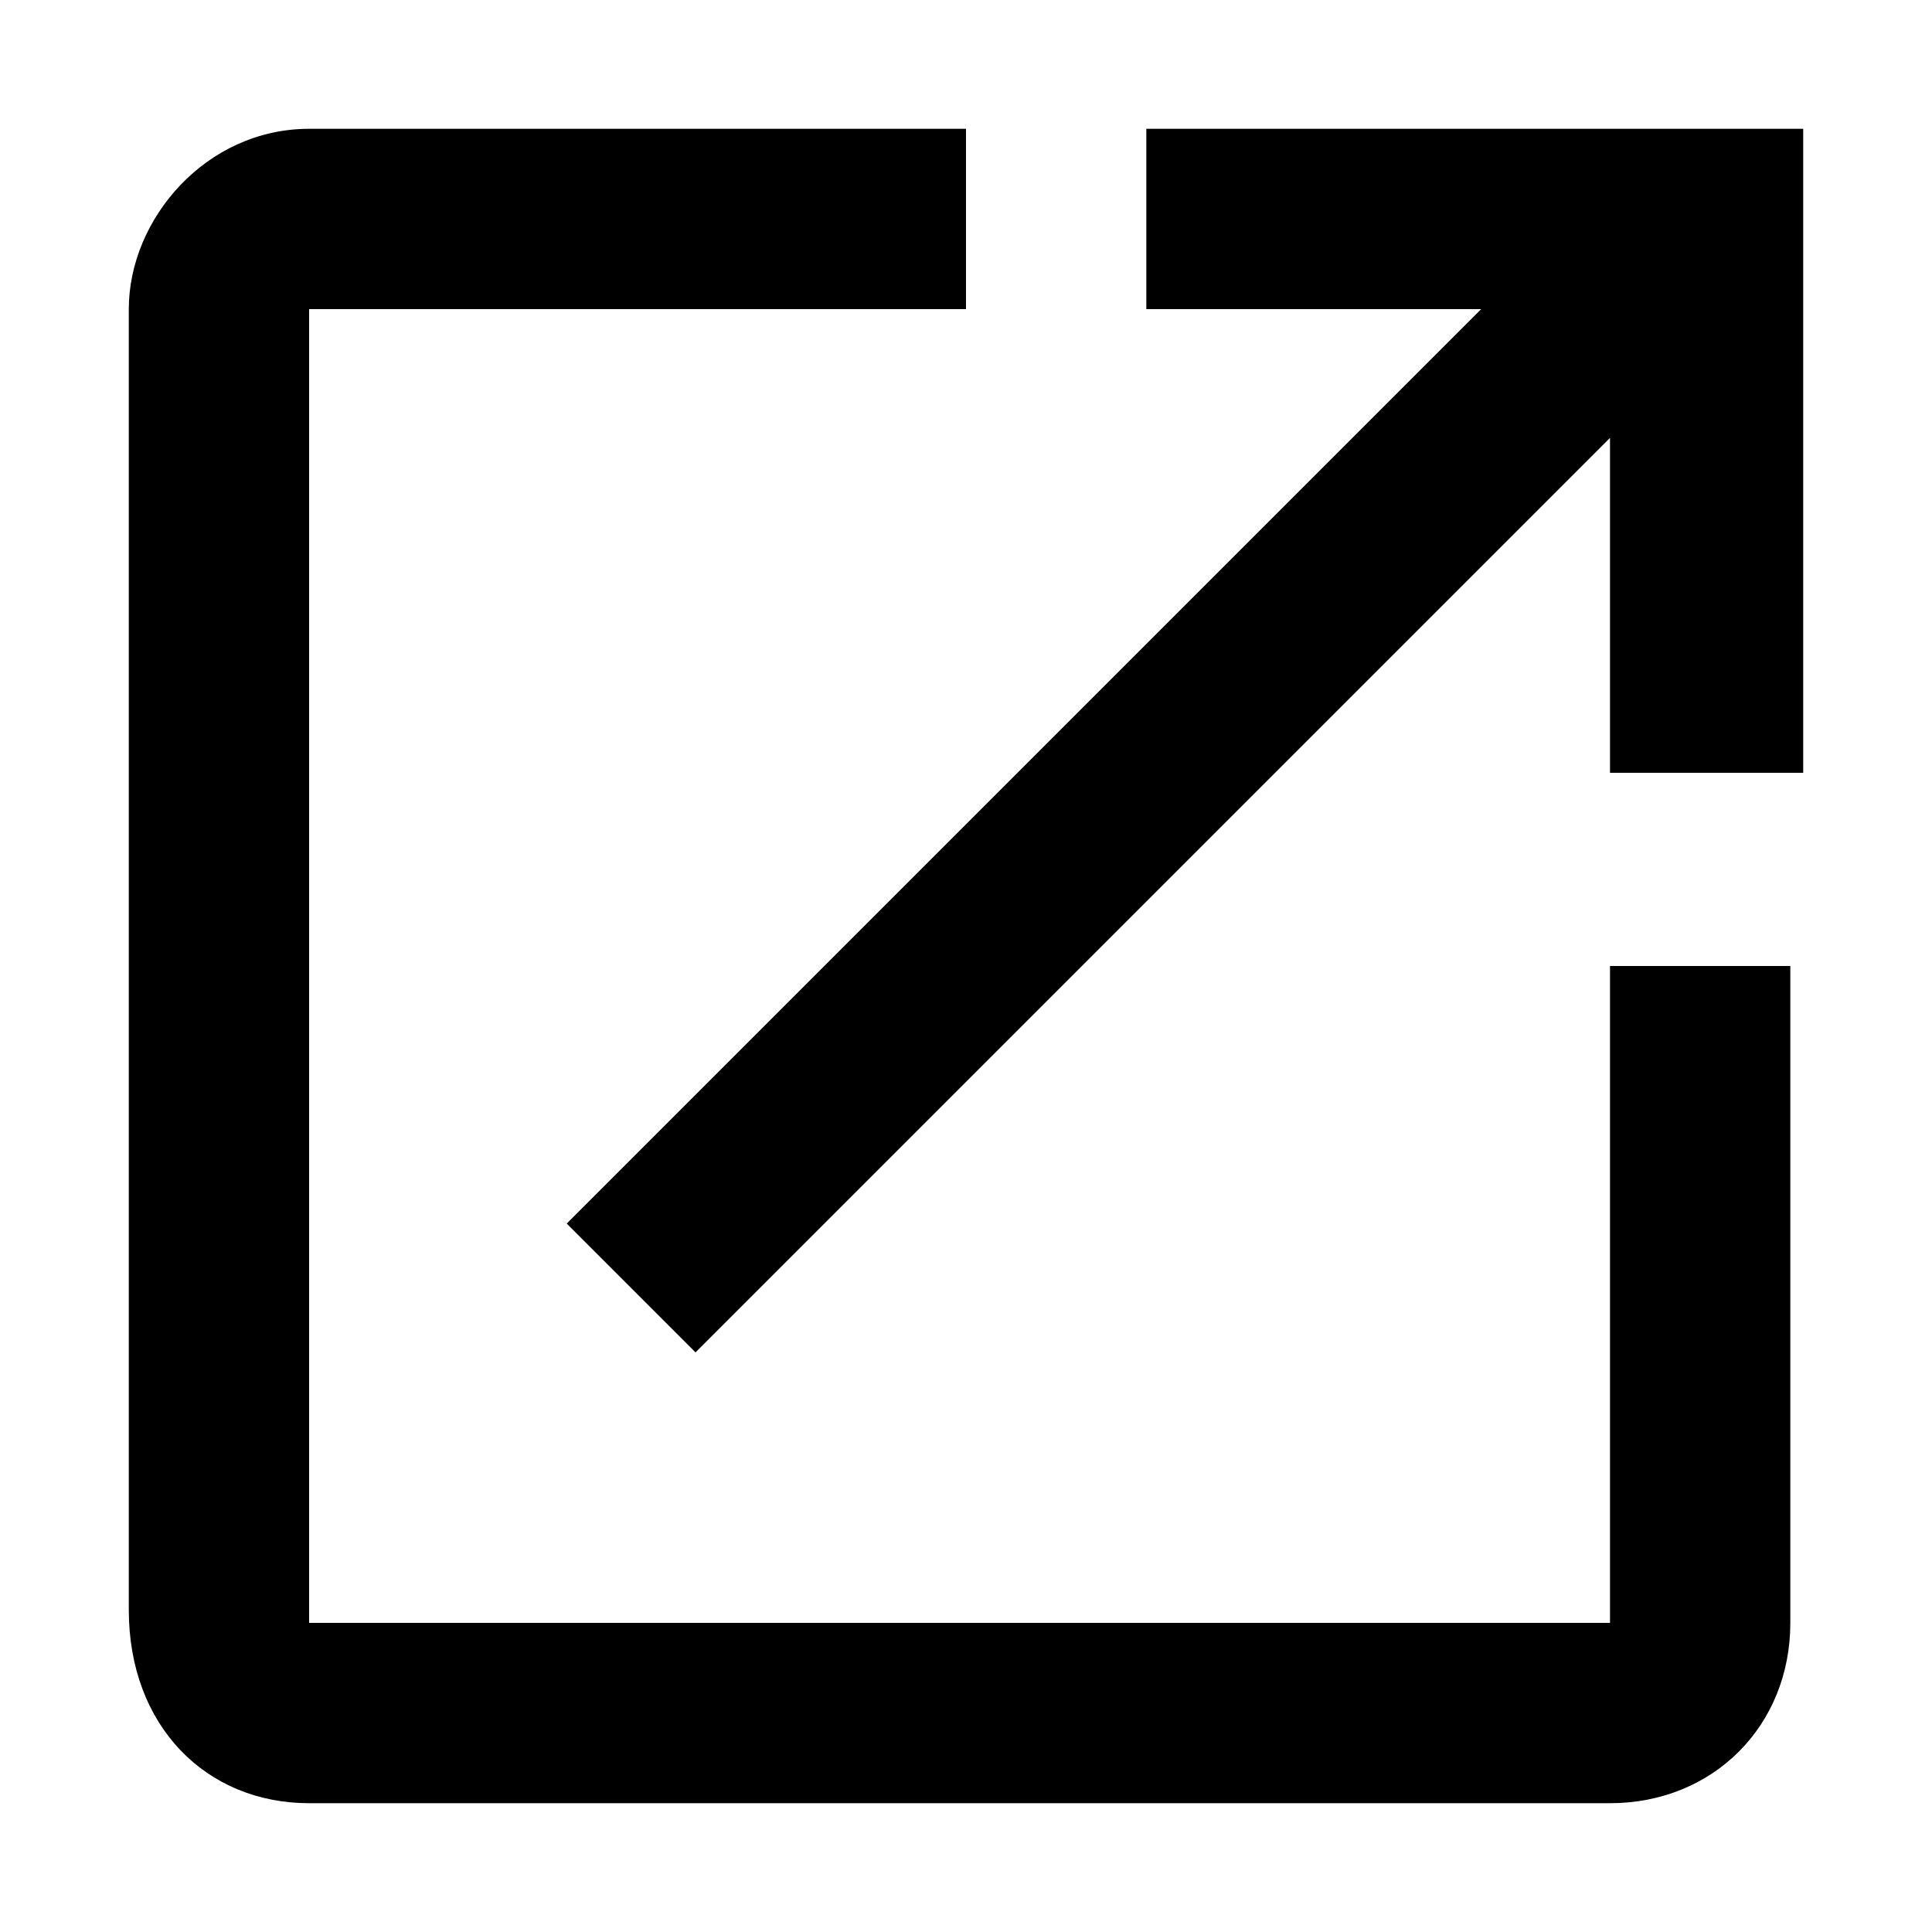
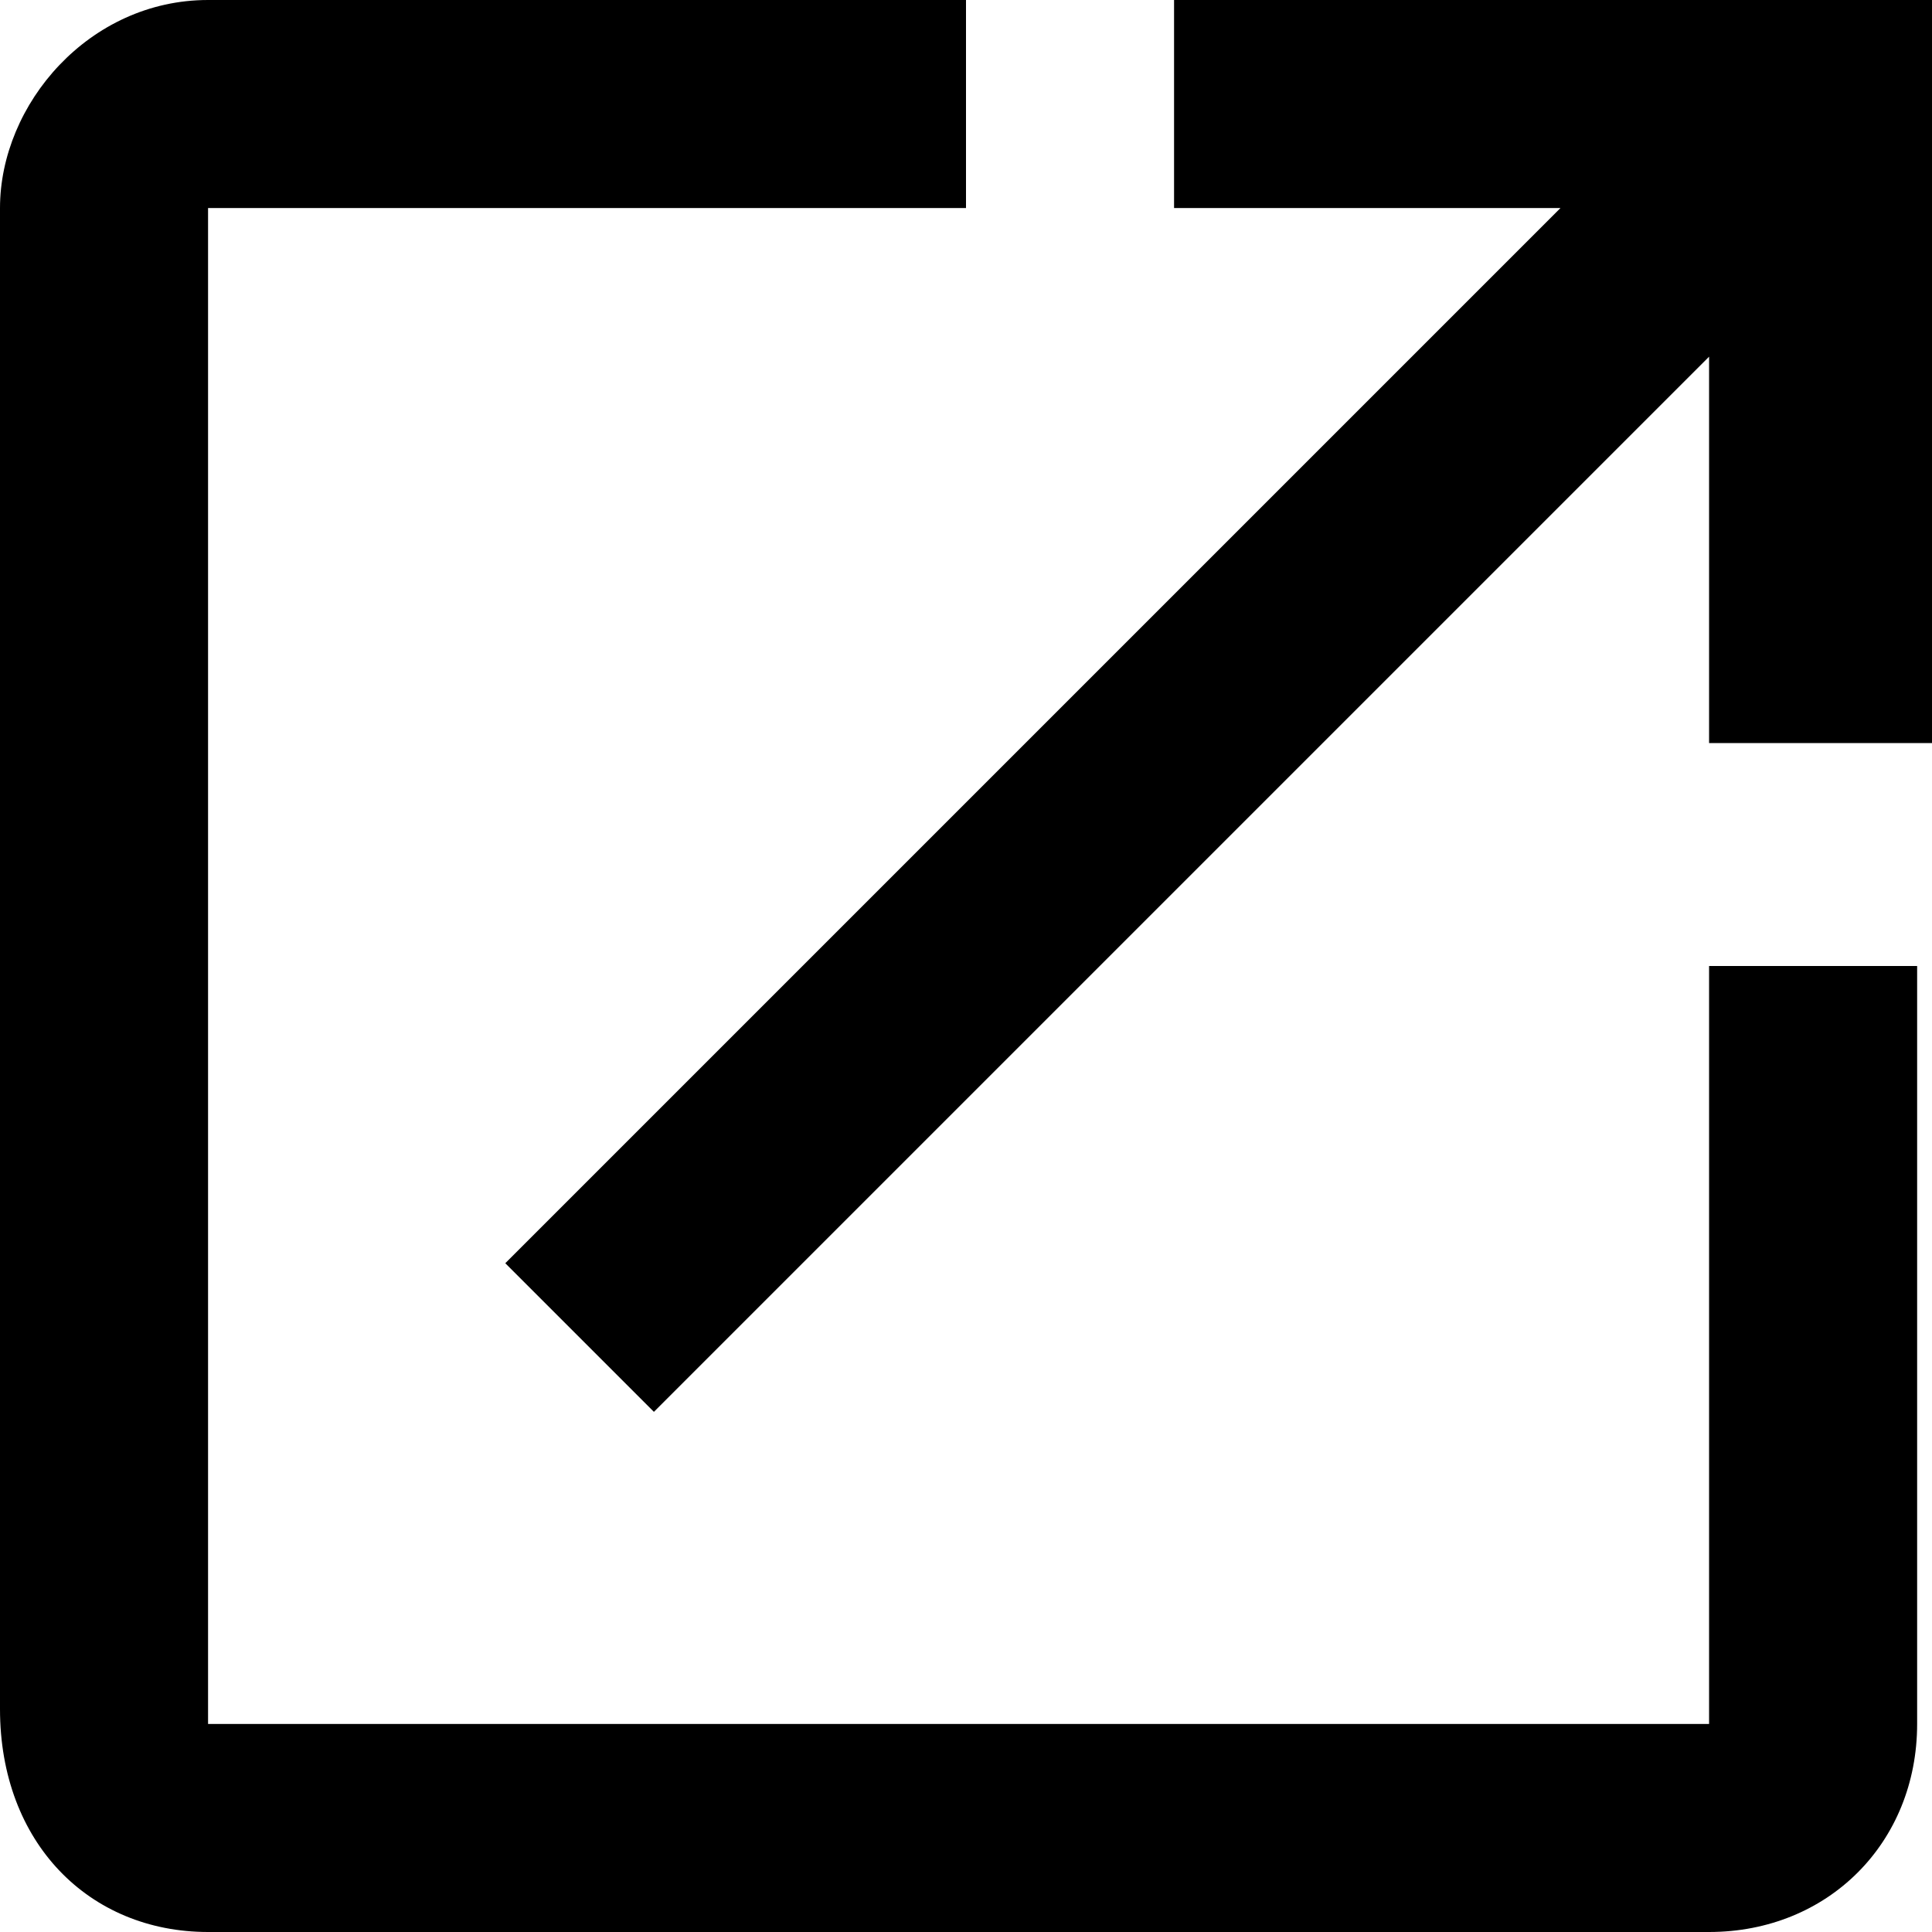
- <svg xmlns="http://www.w3.org/2000/svg" version="1.0" id="Calque_1" x="0px" y="0px" viewBox="0 0 15 15" style="enable-background:new 0 0 15 15;" xml:space="preserve">
-   <path d="M12.6,12.6H2.4V2.4h5.1V1H2.4C1.6,1,1,1.7,1,2.4v10.1C1,13.4,1.6,14,2.4,14h10.1c0.8,0,1.4-0.6,1.4-1.4V7.5h-1.4V12.6z   M8.9,1v1.4h2.6L4.4,9.5l1,1l7.1-7.1v2.6H14V1H8.9z" />
+ <svg xmlns="http://www.w3.org/2000/svg" version="1.1" id="Calque_1" x="0px" y="0px" viewBox="0 0 13 13" style="enable-background:new 0 0 13 13;" xml:space="preserve">
+   <path d="M11.6,11.6H1.4V1.4h5.1V0H1.4C0.6,0,0,0.7,0,1.4v10.1C0,12.4,0.6,13,1.4,13h10.1c0.8,0,1.4-0.6,1.4-1.4V6.5h-1.4v5.1H11.6z   M7.9,0v1.4h2.6L3.4,8.5l1,1l7.1-7.1V5H13V0H7.9z" />
</svg>
